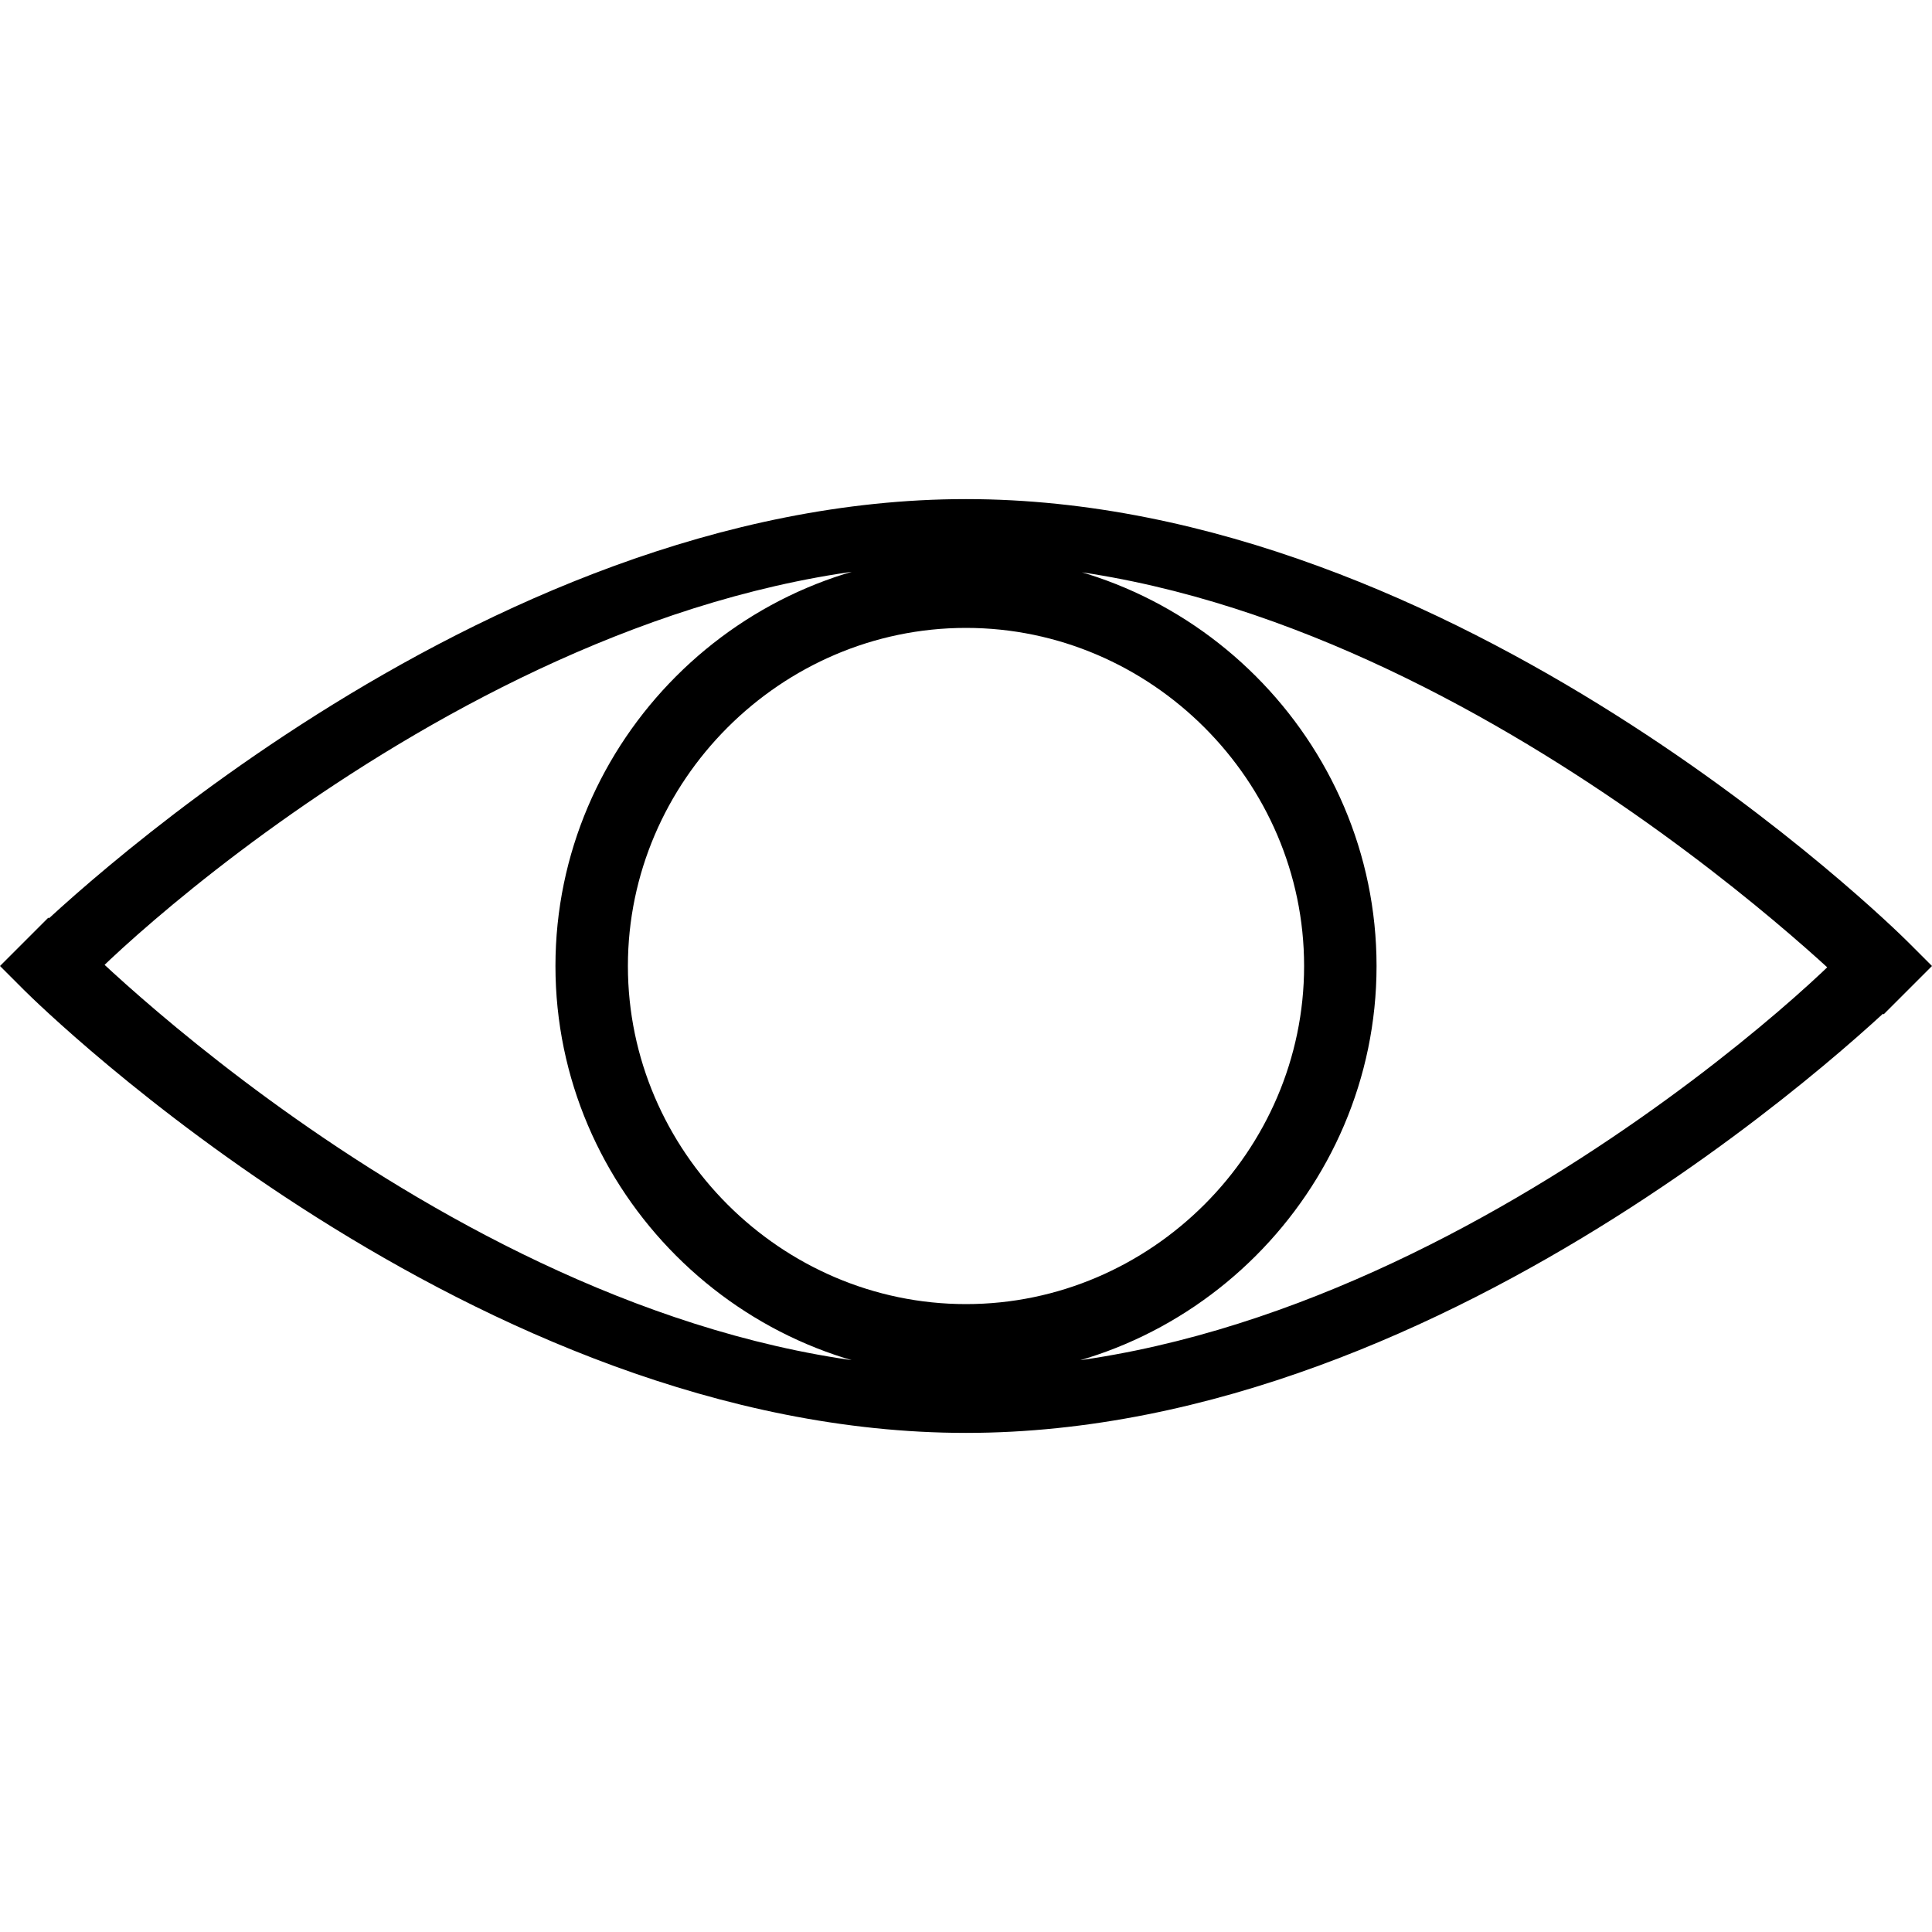
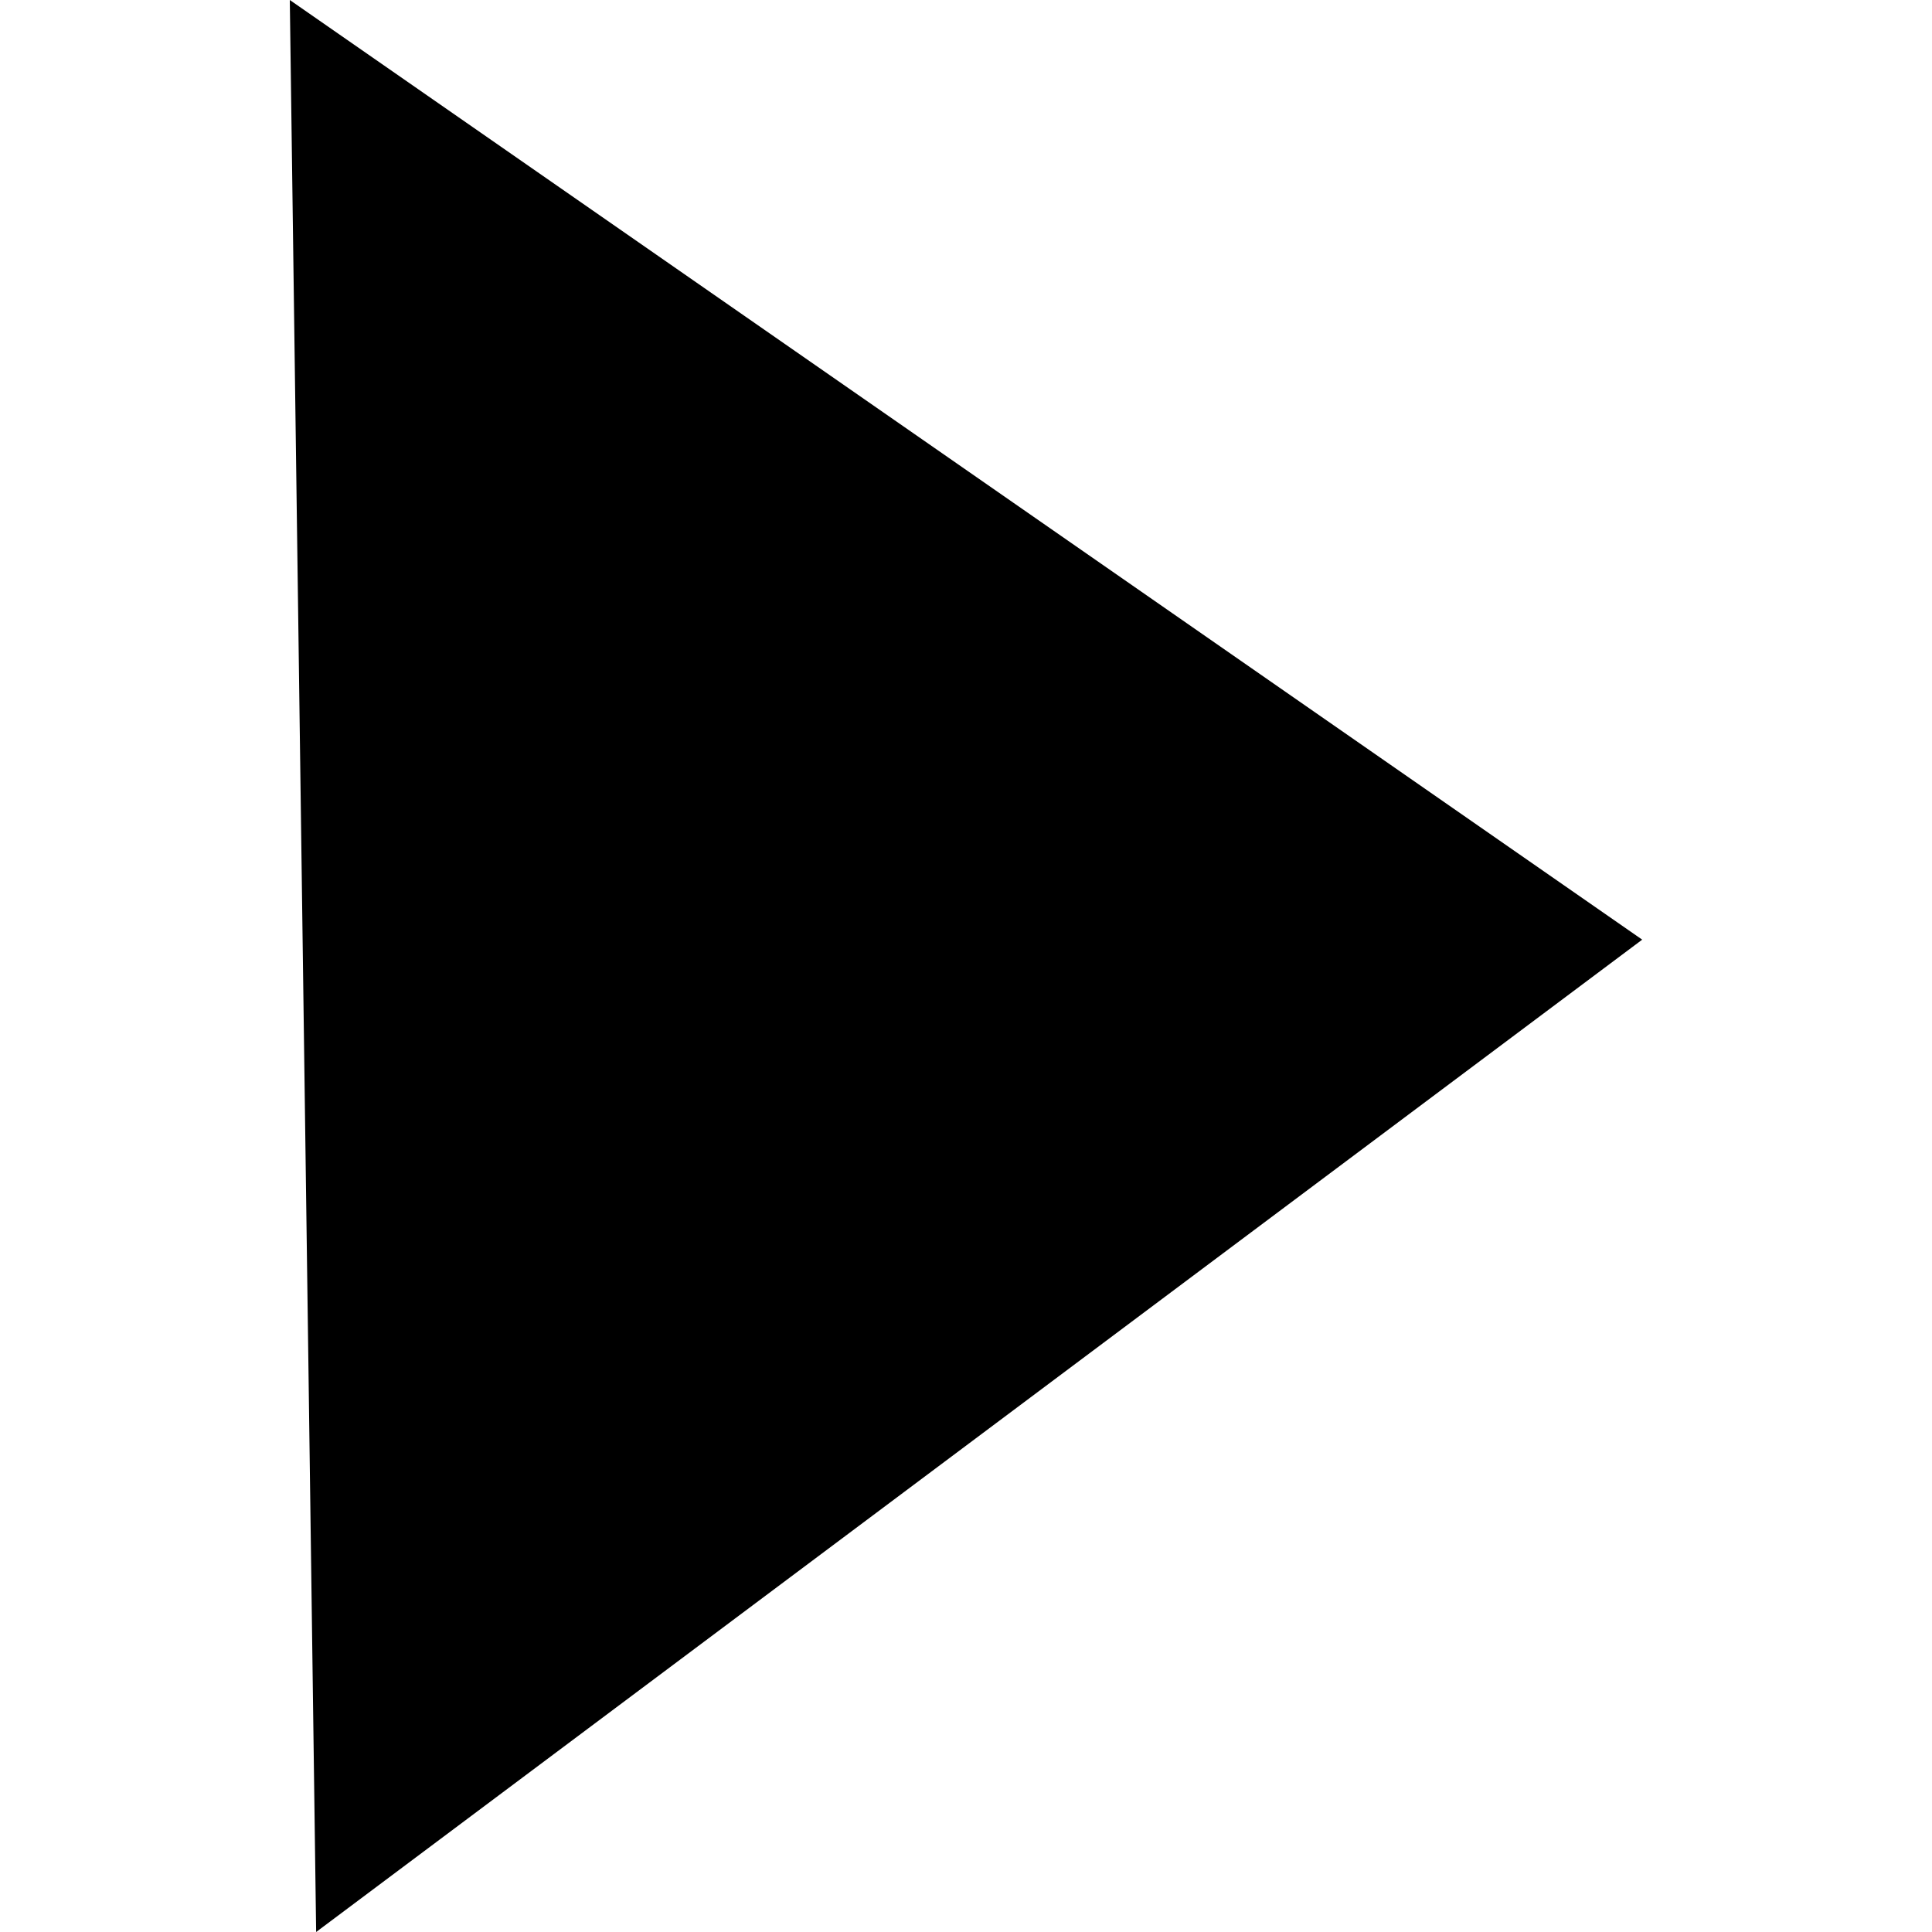
- <svg xmlns="http://www.w3.org/2000/svg" version="1.1" id="Layer_1" x="0px" y="0px" viewBox="0 0 24 24" style="enable-background:new 0 0 24 24;" xml:space="preserve">
-   <path d="M12,17.8c-6.1,0-11.5-5.3-11.7-5.5L0,12l0.6-0.6L1,11.7c0.1,0.1,5.3,5.3,11,5.3c5.7,0,11-5.2,11-5.3l0.3-0.3L24,12l-0.3,0.3  C23.5,12.5,18.1,17.8,12,17.8z M23.4,12.6L23,12.3c-0.1-0.1-5.4-5.3-11-5.3c-5.7,0-11,5.2-11,5.3l-0.3,0.3L0,12l0.3-0.3  C0.5,11.5,5.9,6.2,12,6.2c6.1,0,11.5,5.3,11.7,5.5L24,12L23.4,12.6z M12,17.1c-2.8,0-5.1-2.3-5.1-5.1c0-2.8,2.3-5.1,5.1-5.1  c2.8,0,5.1,2.3,5.1,5.1C17.1,14.8,14.8,17.1,12,17.1z M12,7.8c-2.3,0-4.2,1.9-4.2,4.2c0,2.3,1.9,4.2,4.2,4.2c2.3,0,4.2-1.9,4.2-4.2  C16.2,9.7,14.3,7.8,12,7.8z" />
+ <svg xmlns="http://www.w3.org/2000/svg" version="1.1" id="Layer_1" x="0px" y="0px" viewBox="0 0 22 22" style="enable-background:new 0 0 22 22;" xml:space="preserve">
+   <path d="M3.3,0l0.3,22l15.1-11.3L3.3,0z" />
</svg>
